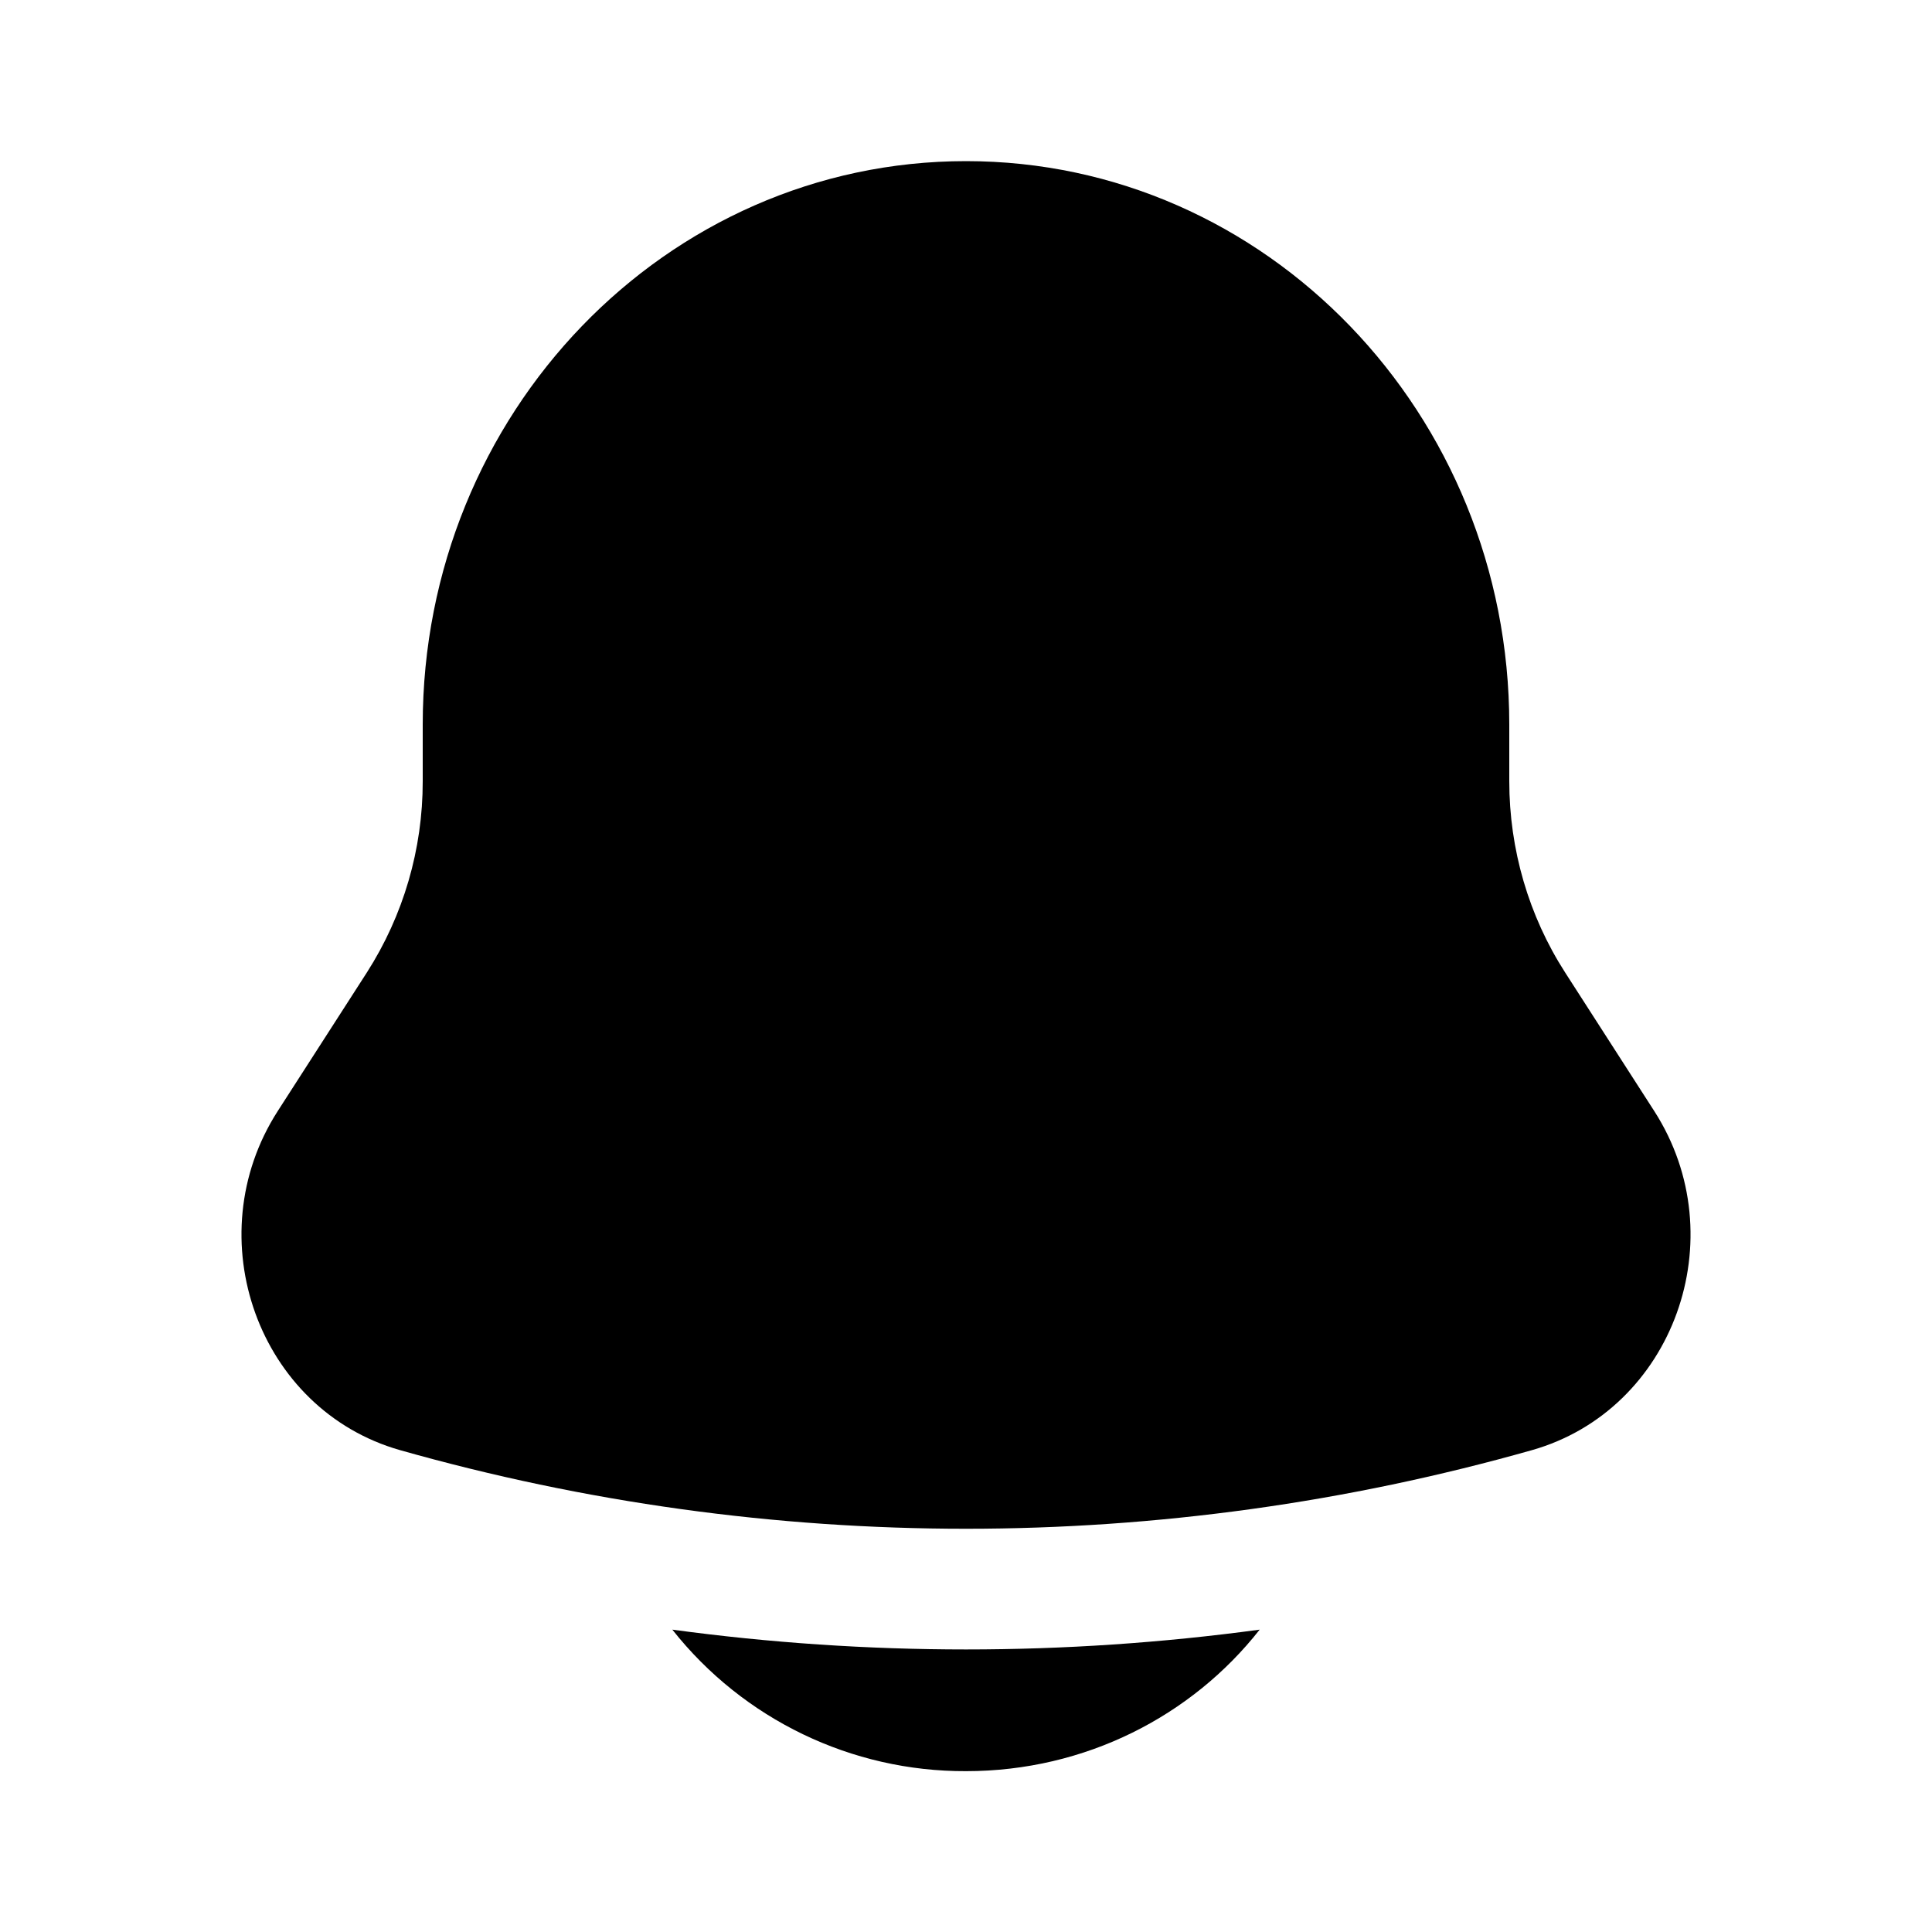
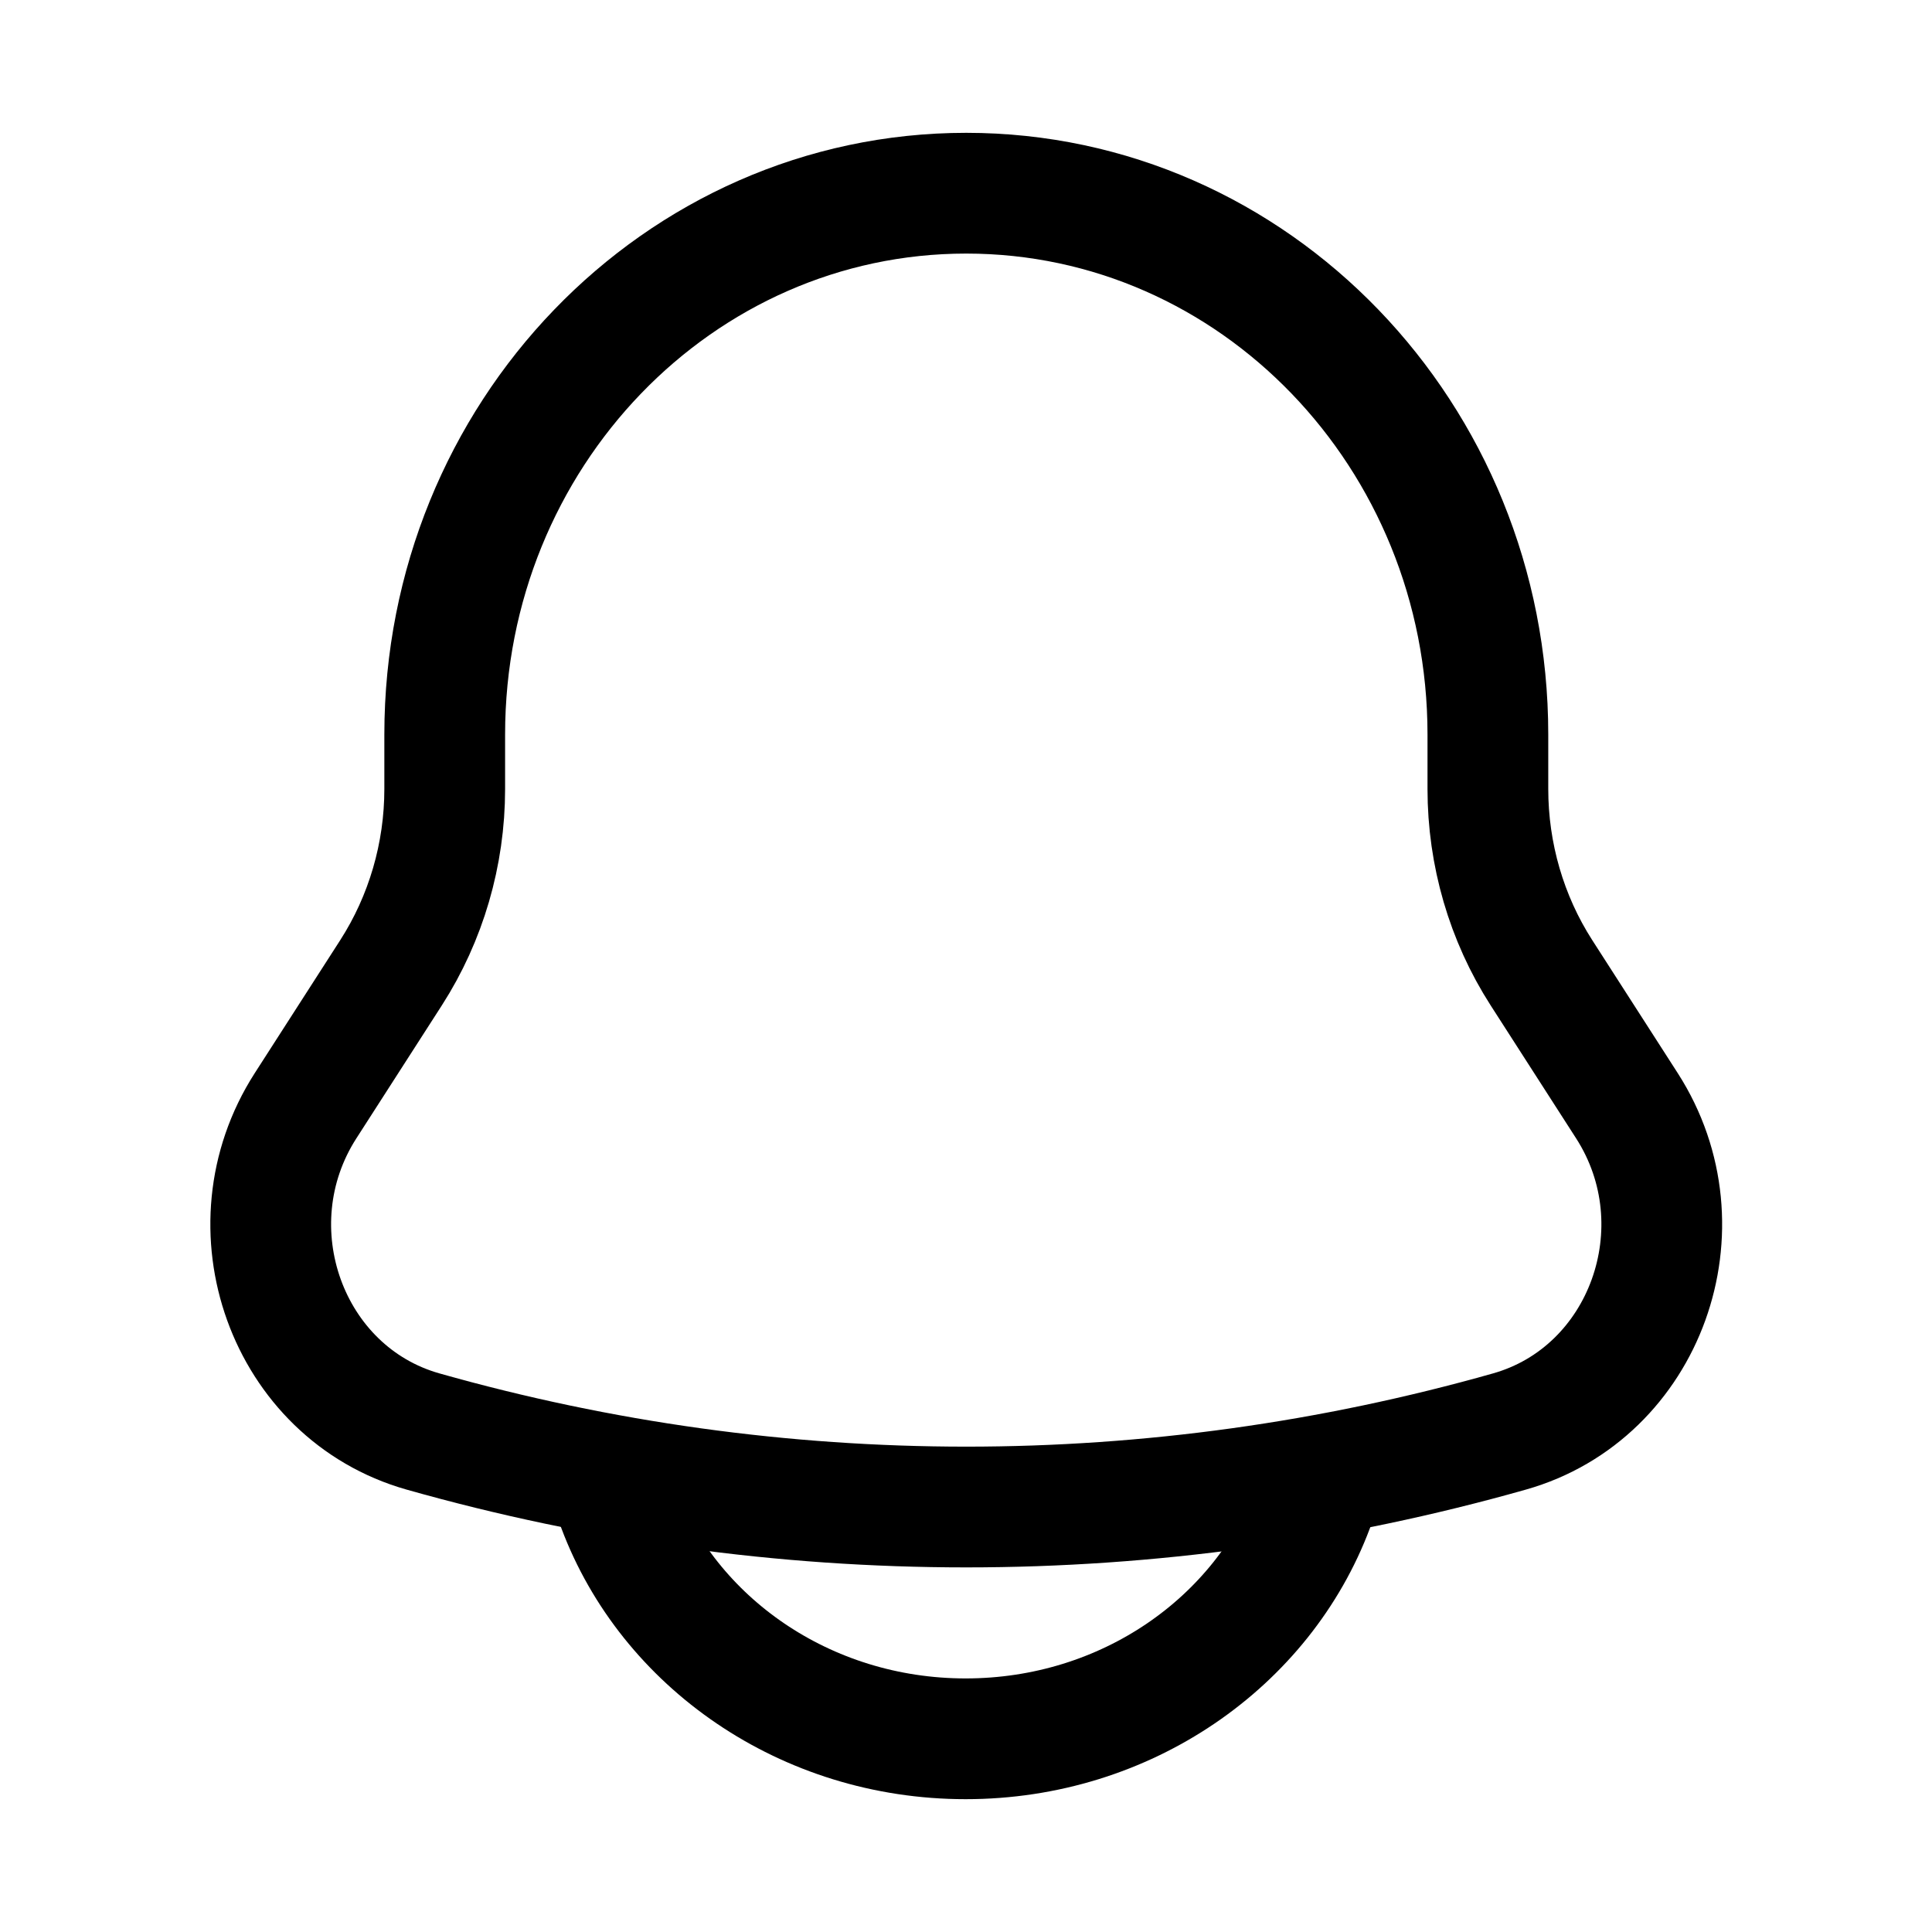
- <svg xmlns="http://www.w3.org/2000/svg" width="20" height="20" fill="currentColor" viewBox="0 0 20 20">
-   <path d="M6.96 16.87A3.858 3.858 0 0 0 10 18.335c1.238 0 2.34-.574 3.04-1.465a22.64 22.64 0 0 1-6.08 0Zm8.664-9.369v.587c0 .704.201 1.393.578 1.979l.923 1.435c.843 1.312.2 3.094-1.267 3.51a21.494 21.494 0 0 1-11.716 0c-1.466-.416-2.11-2.198-1.267-3.51l.923-1.435a3.662 3.662 0 0 0 .578-1.979v-.587c0-3.221 2.518-5.833 5.624-5.833s5.624 2.612 5.624 5.833Z" />
+ <svg xmlns="http://www.w3.org/2000/svg" width="16" height="16" viewBox="0 0 16 16" fill="none">
+   <path d="M12.322 6.534V6.083C12.322 3.607 10.388 1.6 8.002 1.6C5.617 1.6 3.683 3.607 3.683 6.083V6.534C3.683 7.075 3.528 7.605 3.239 8.055L2.53 9.158C1.883 10.166 2.377 11.536 3.503 11.855C6.449 12.689 9.556 12.689 12.501 11.855C13.627 11.536 14.121 10.166 13.474 9.158L12.765 8.055C12.476 7.605 12.322 7.075 12.322 6.534Z" stroke="currentColor" />
+   <path d="M5.117 12.48C5.536 13.598 6.668 14.4 7.997 14.4C9.327 14.4 10.458 13.598 10.877 12.48" stroke="currentColor" stroke-linecap="round" />
</svg>
